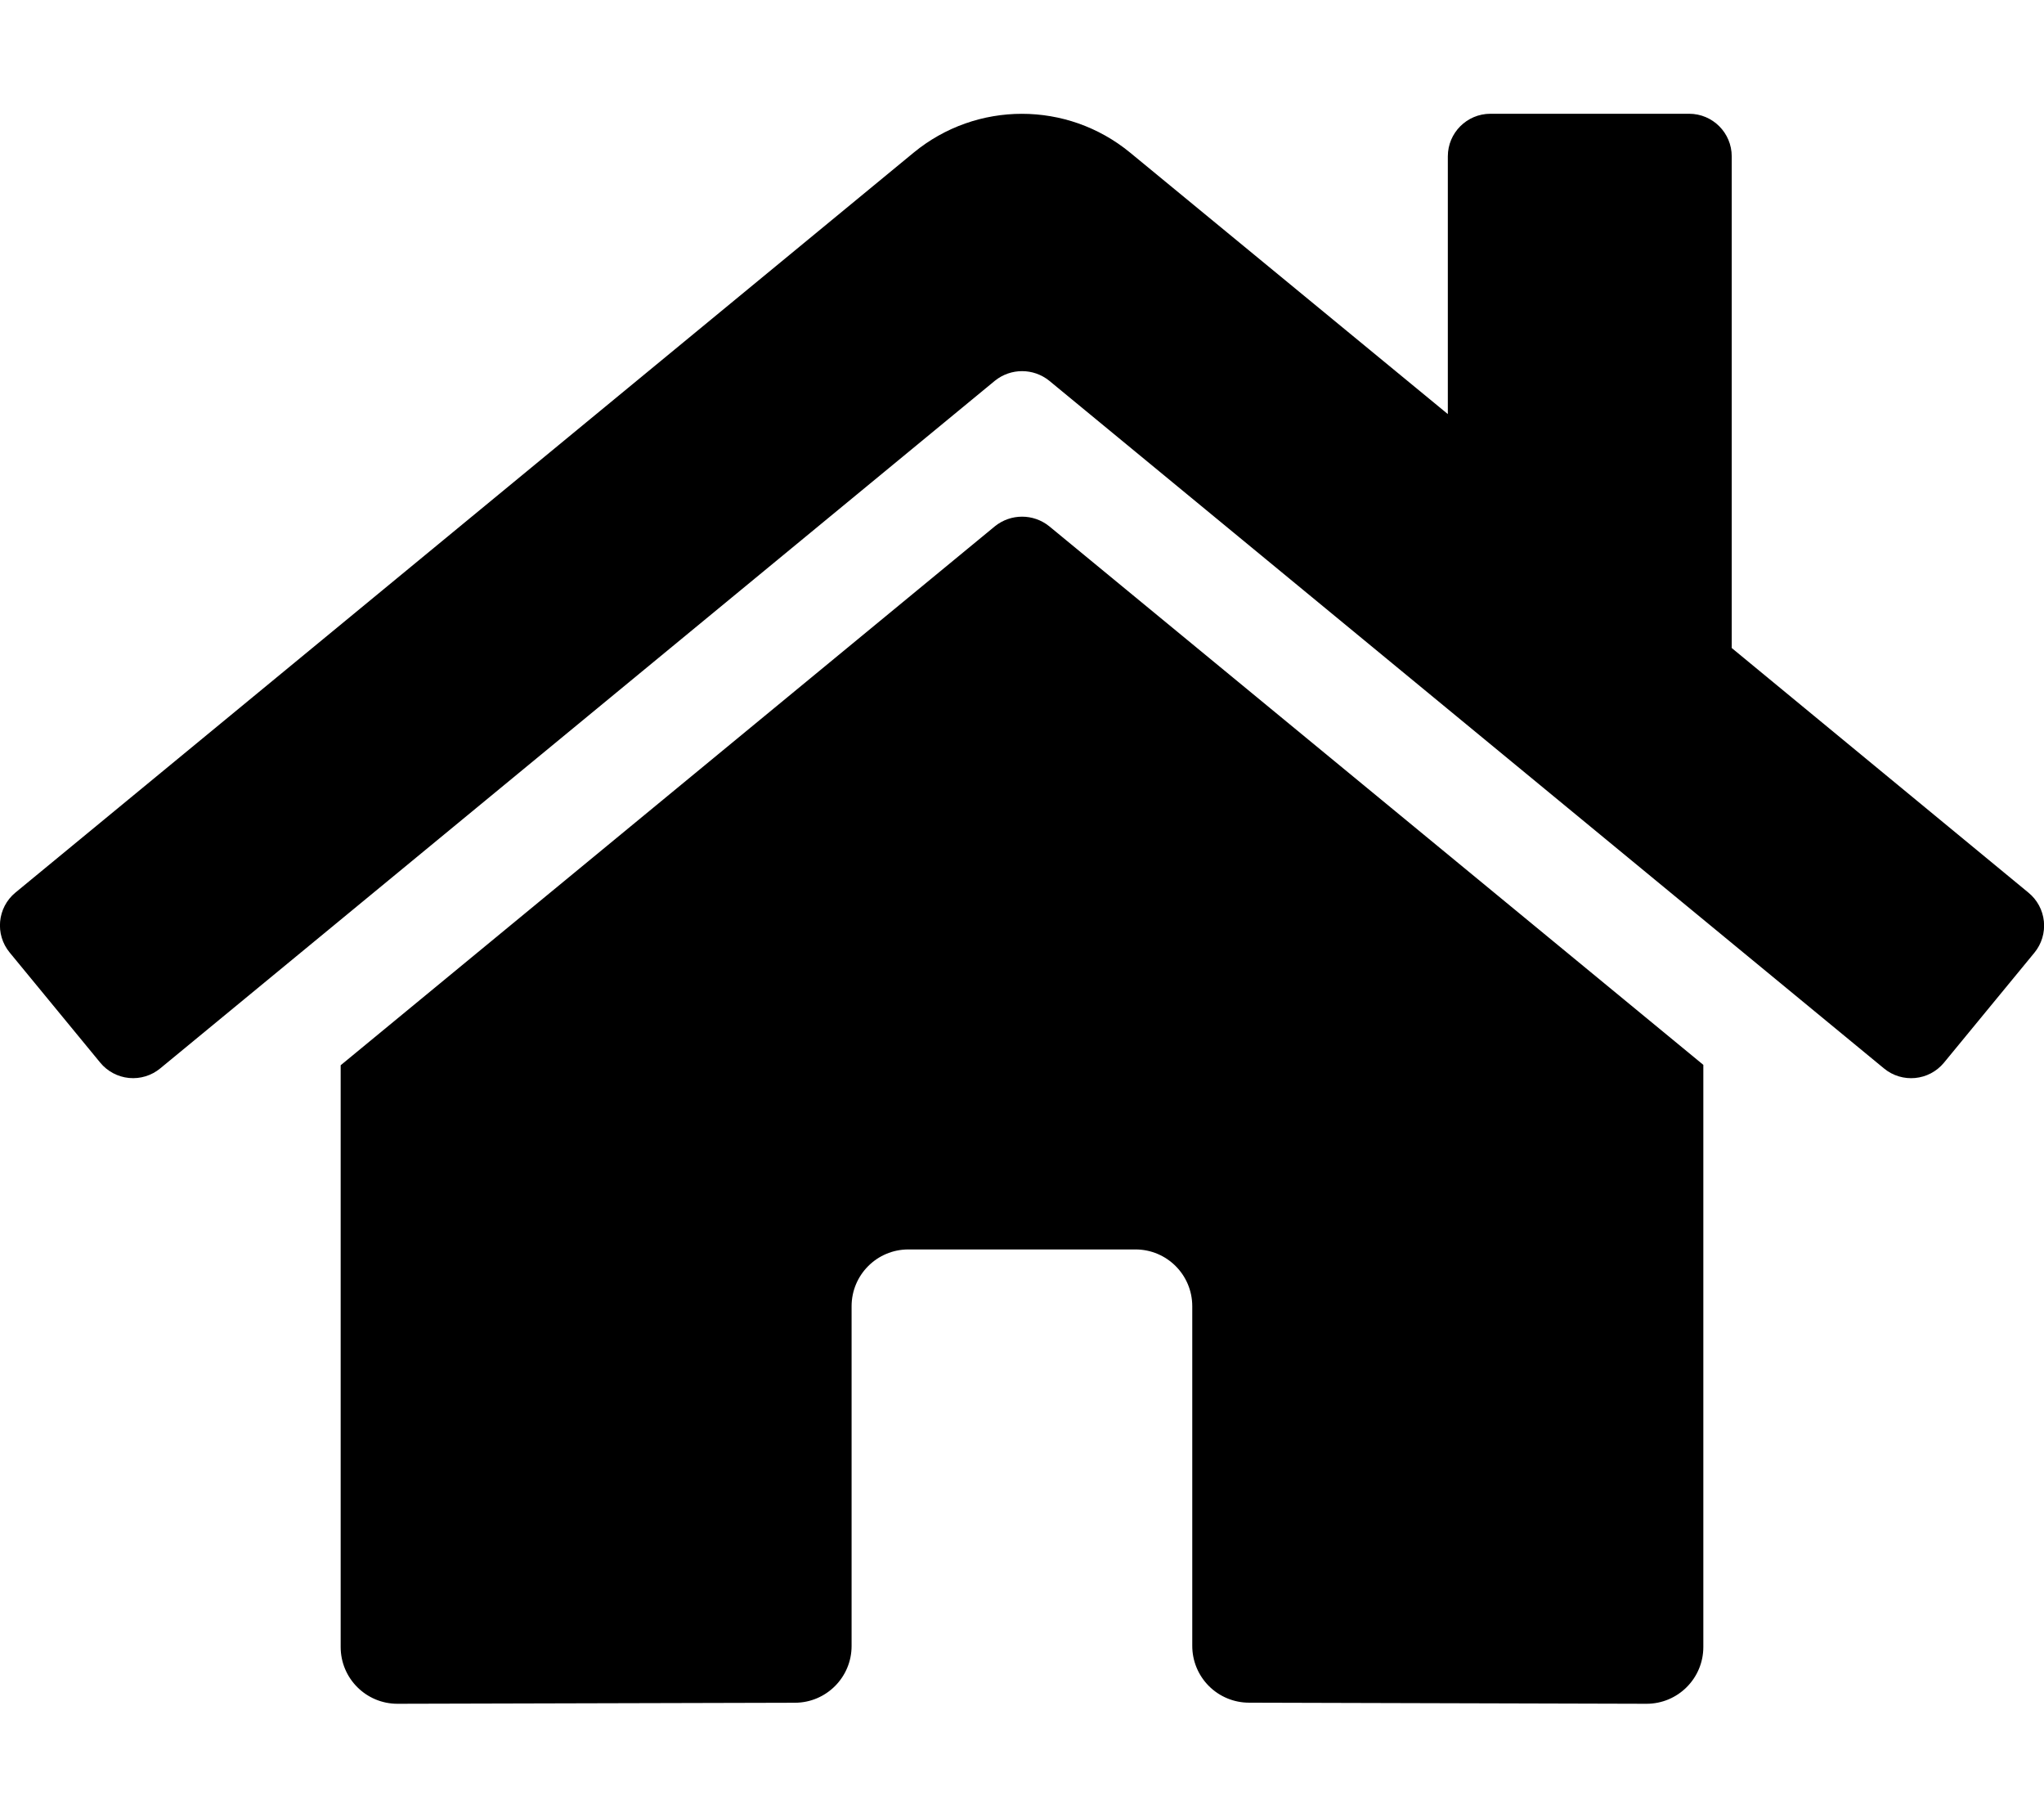
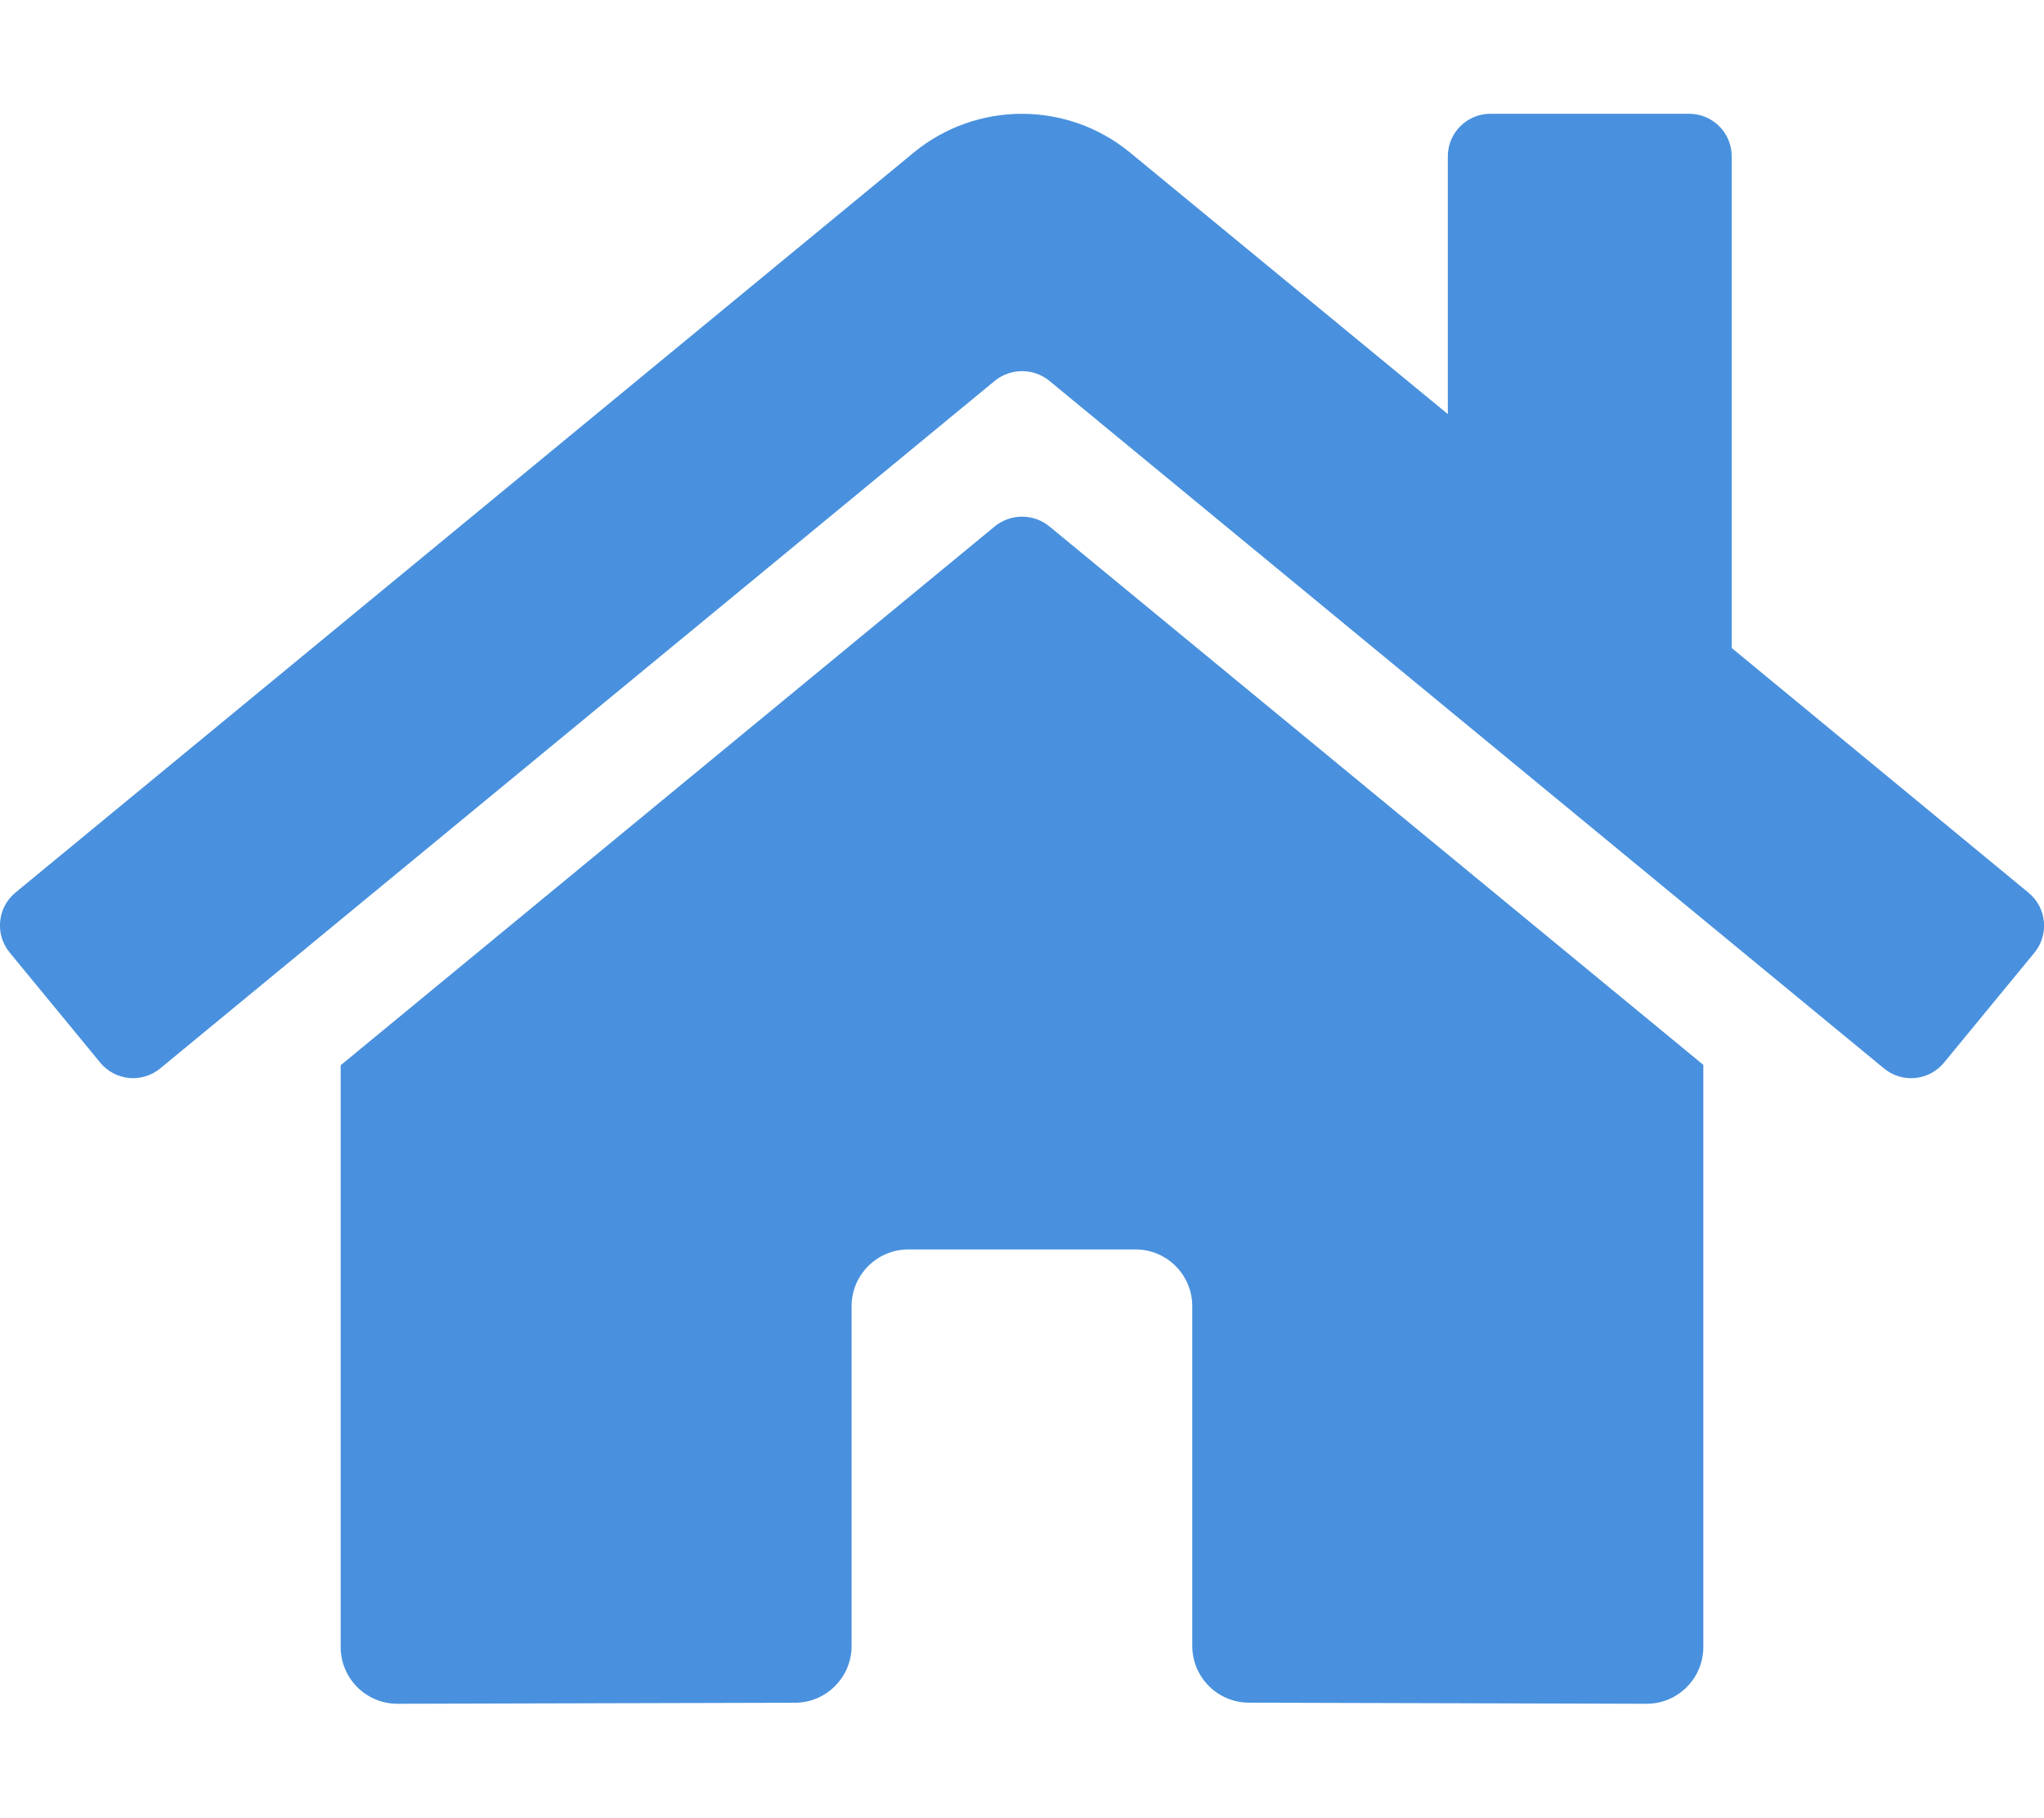
<svg xmlns="http://www.w3.org/2000/svg" aria-hidden="true" focusable="false" data-prefix="fas" data-icon="home" class="svg-inline--fa fa-home fa-w-18" role="img" viewBox="0 0 576 512">
-   <path fill="currentColor" d="M280.37 148.26L96 300.11V464a16 16 0 0 0 16 16l112.06-.29a16 16 0 0 0 15.92-16V368a16 16 0 0 1 16-16h64a16 16 0 0 1 16 16v95.64a16 16 0 0 0 16 16.05L464 480a16 16 0 0 0 16-16V300L295.67 148.26a12.19 12.19 0 0 0-15.3 0zM571.6 251.47L488 182.56V44.05a12 12 0 0 0-12-12h-56a12 12 0 0 0-12 12v72.61L318.47 43a48 48 0 0 0-61 0L4.34 251.47a12 12 0 0 0-1.6 16.9l25.5 31A12 12 0 0 0 45.15 301l235.22-193.74a12.19 12.19 0 0 1 15.3 0L530.9 301a12 12 0 0 0 16.9-1.6l25.5-31a12 12 0 0 0-1.7-16.93z" />
+   <path fill="#4991DE" d="M280.37 148.26L96 300.11V464a16 16 0 0 0 16 16l112.06-.29a16 16 0 0 0 15.92-16V368a16 16 0 0 1 16-16h64a16 16 0 0 1 16 16v95.64a16 16 0 0 0 16 16.05L464 480a16 16 0 0 0 16-16V300L295.67 148.26a12.19 12.19 0 0 0-15.3 0zM571.6 251.47L488 182.56V44.05a12 12 0 0 0-12-12h-56a12 12 0 0 0-12 12v72.61L318.47 43a48 48 0 0 0-61 0L4.34 251.47a12 12 0 0 0-1.6 16.9l25.5 31A12 12 0 0 0 45.15 301l235.22-193.74a12.19 12.19 0 0 1 15.3 0L530.9 301a12 12 0 0 0 16.9-1.6l25.5-31a12 12 0 0 0-1.7-16.93z" />
</svg>
